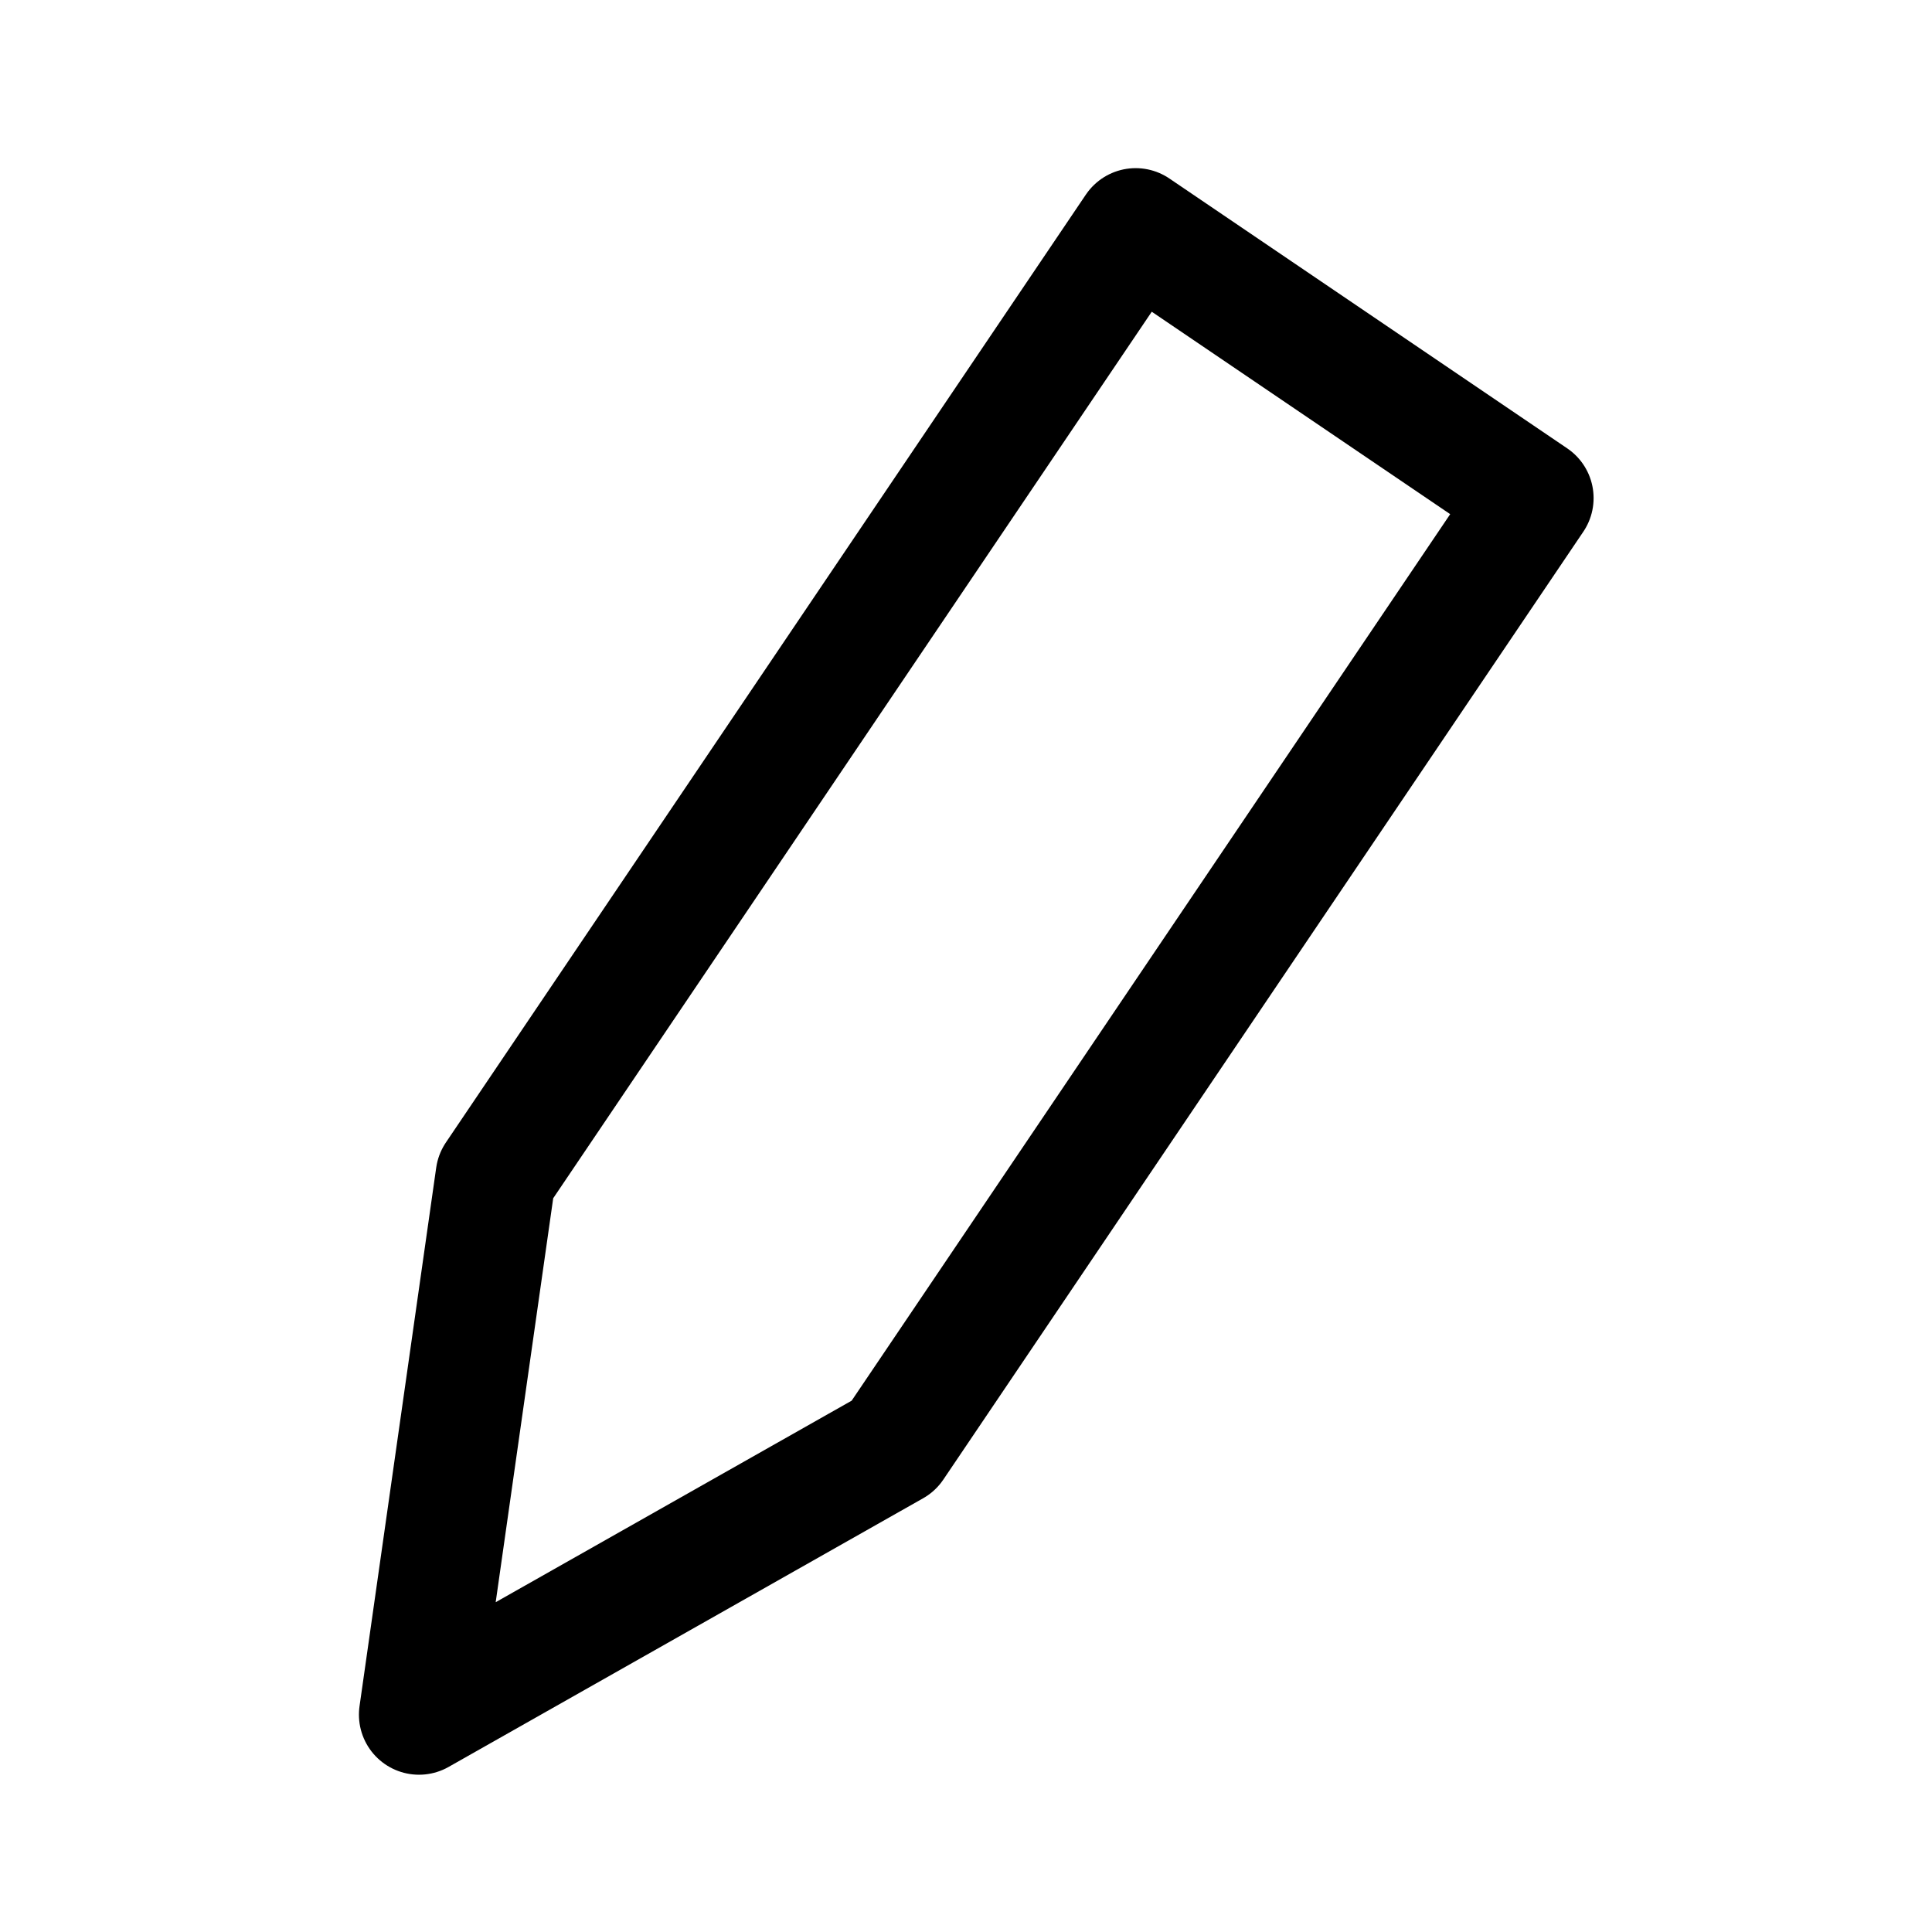
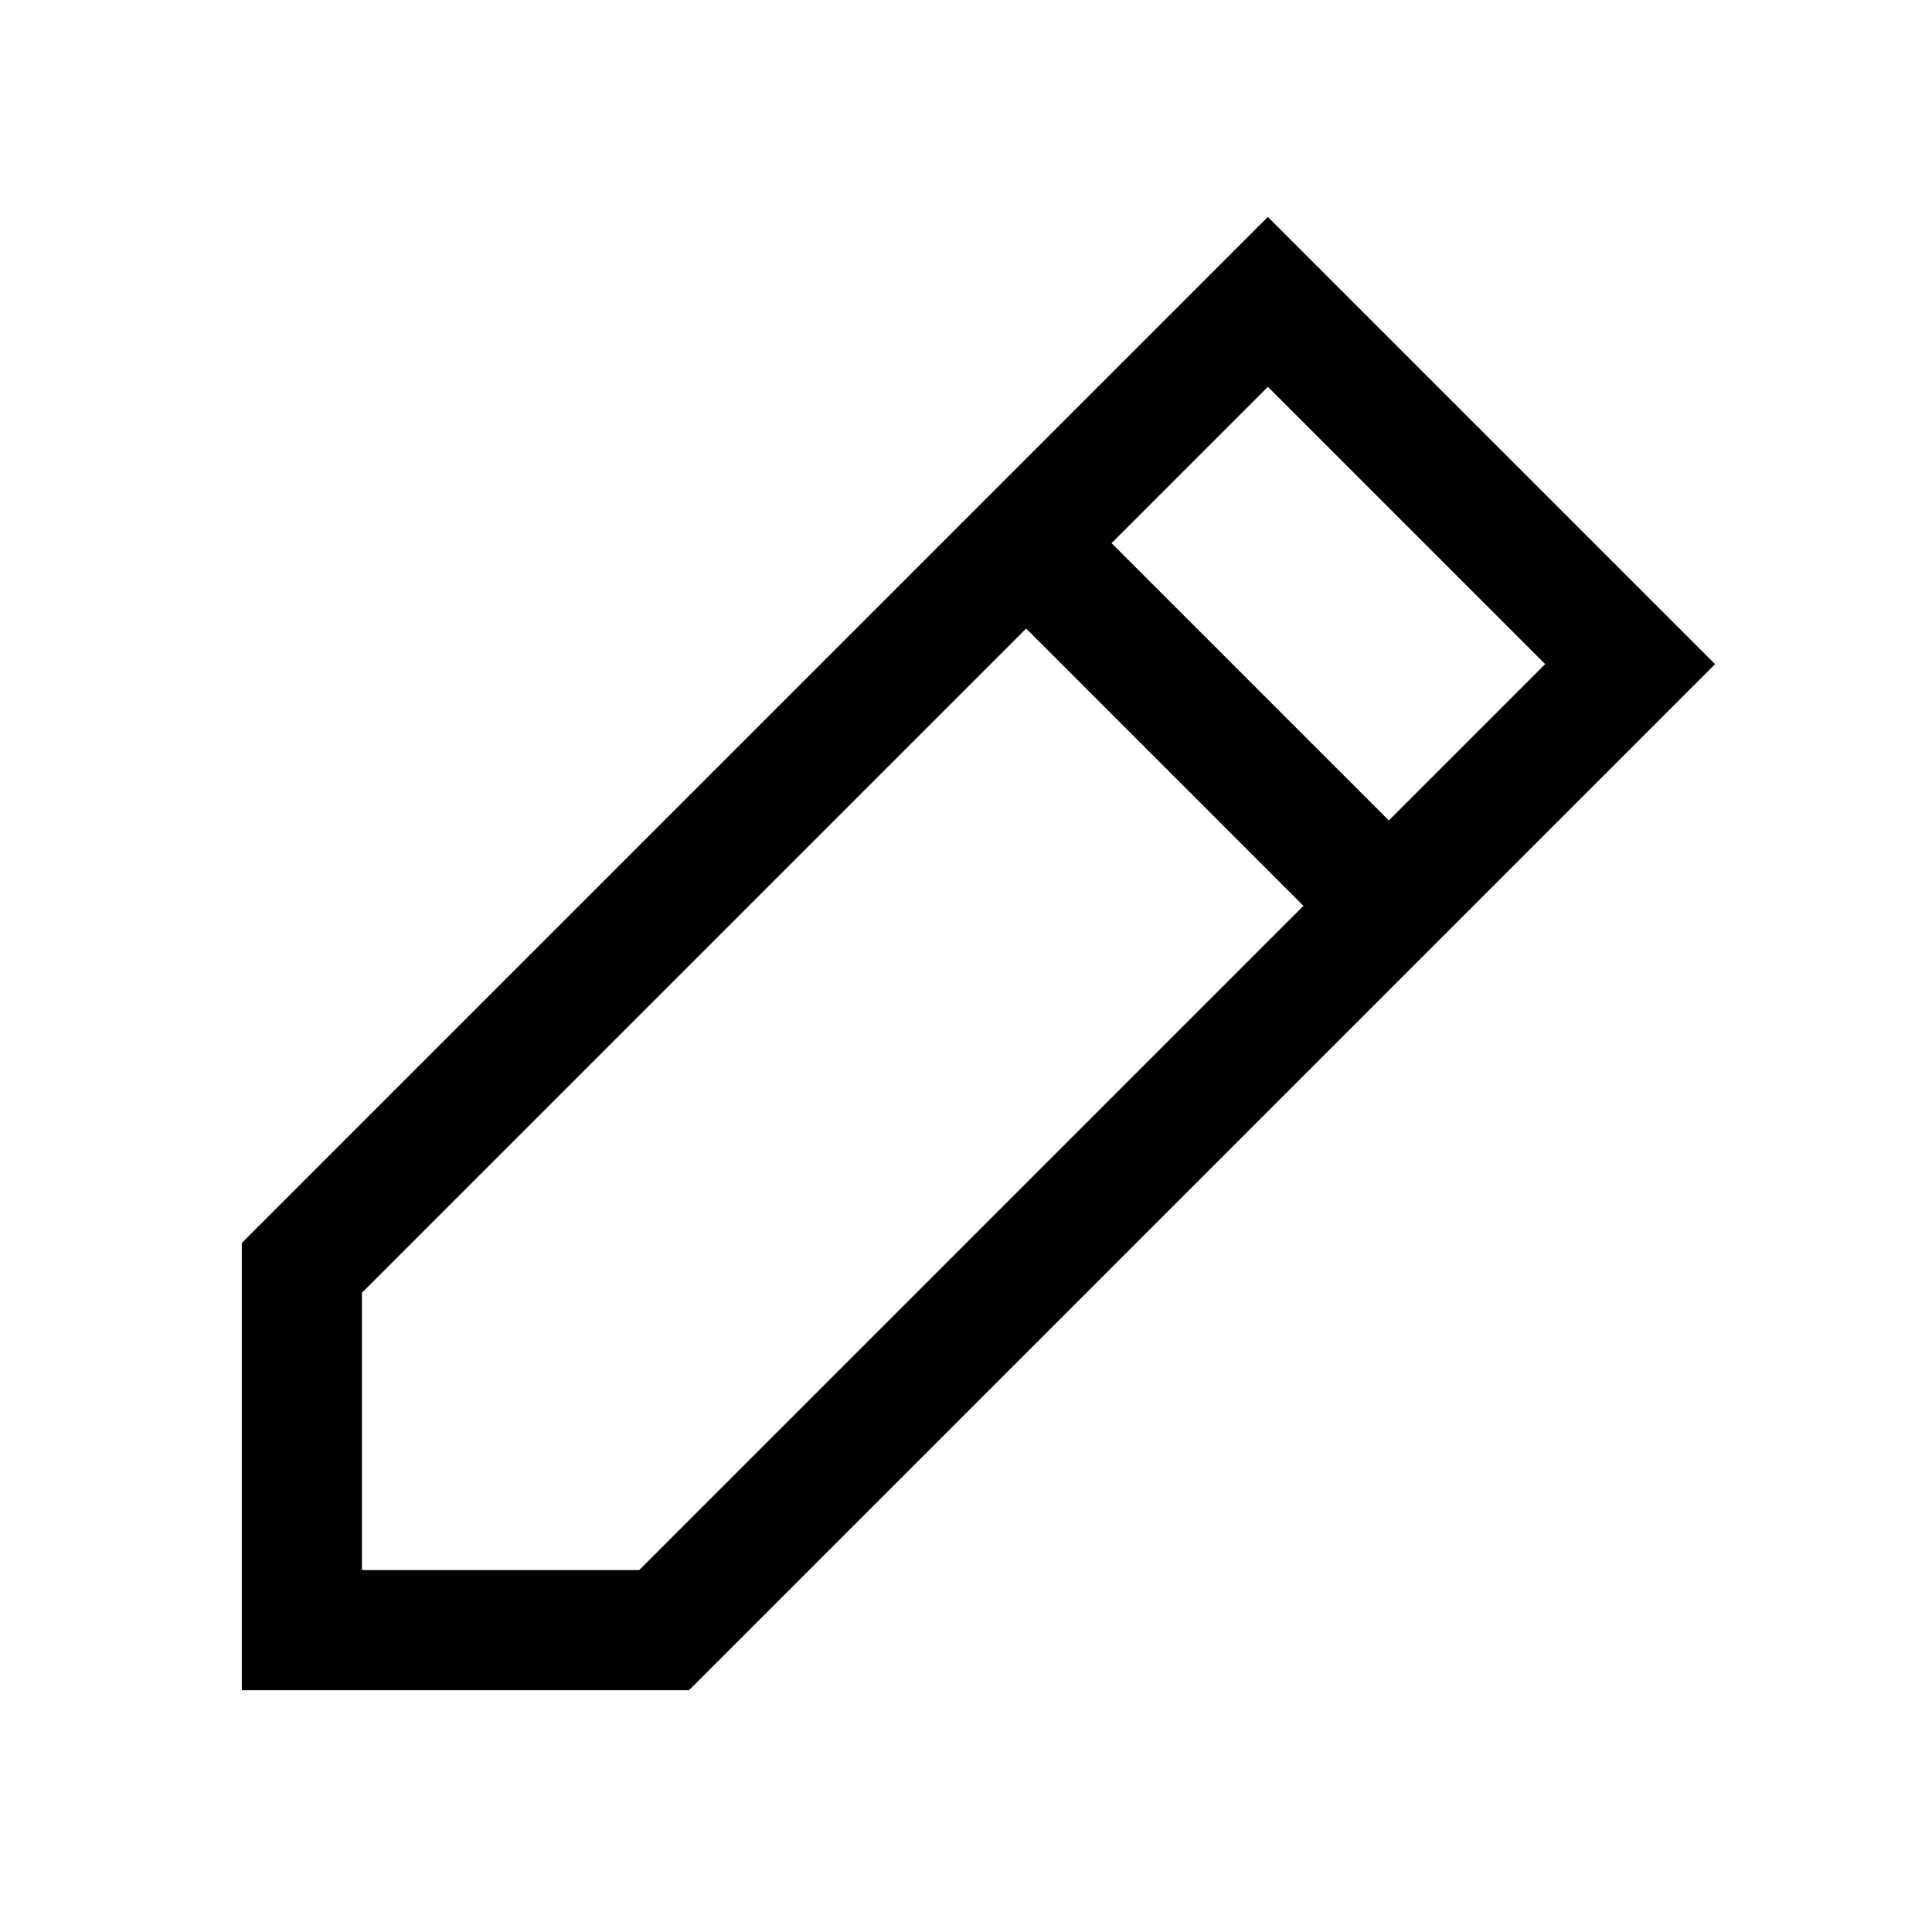
<svg xmlns="http://www.w3.org/2000/svg" version="1.1" viewBox="0 0 32 32">
-   <path d="m25.4 8.25-10.6 15.7-7.86 4.45 1.27-8.92 10.6-15.7z" fill="none" stroke="#000000" stroke-linecap="round" stroke-linejoin="round" stroke-width="1.99" />
+   <path d="m27 11-16 16h-6v-6l16-16z" fill="none" stroke="#000000" stroke-width="1.99" />
+   <path d="m17 9 6 6" fill="none" stroke="#000000" stroke-width="2" />
</svg>
